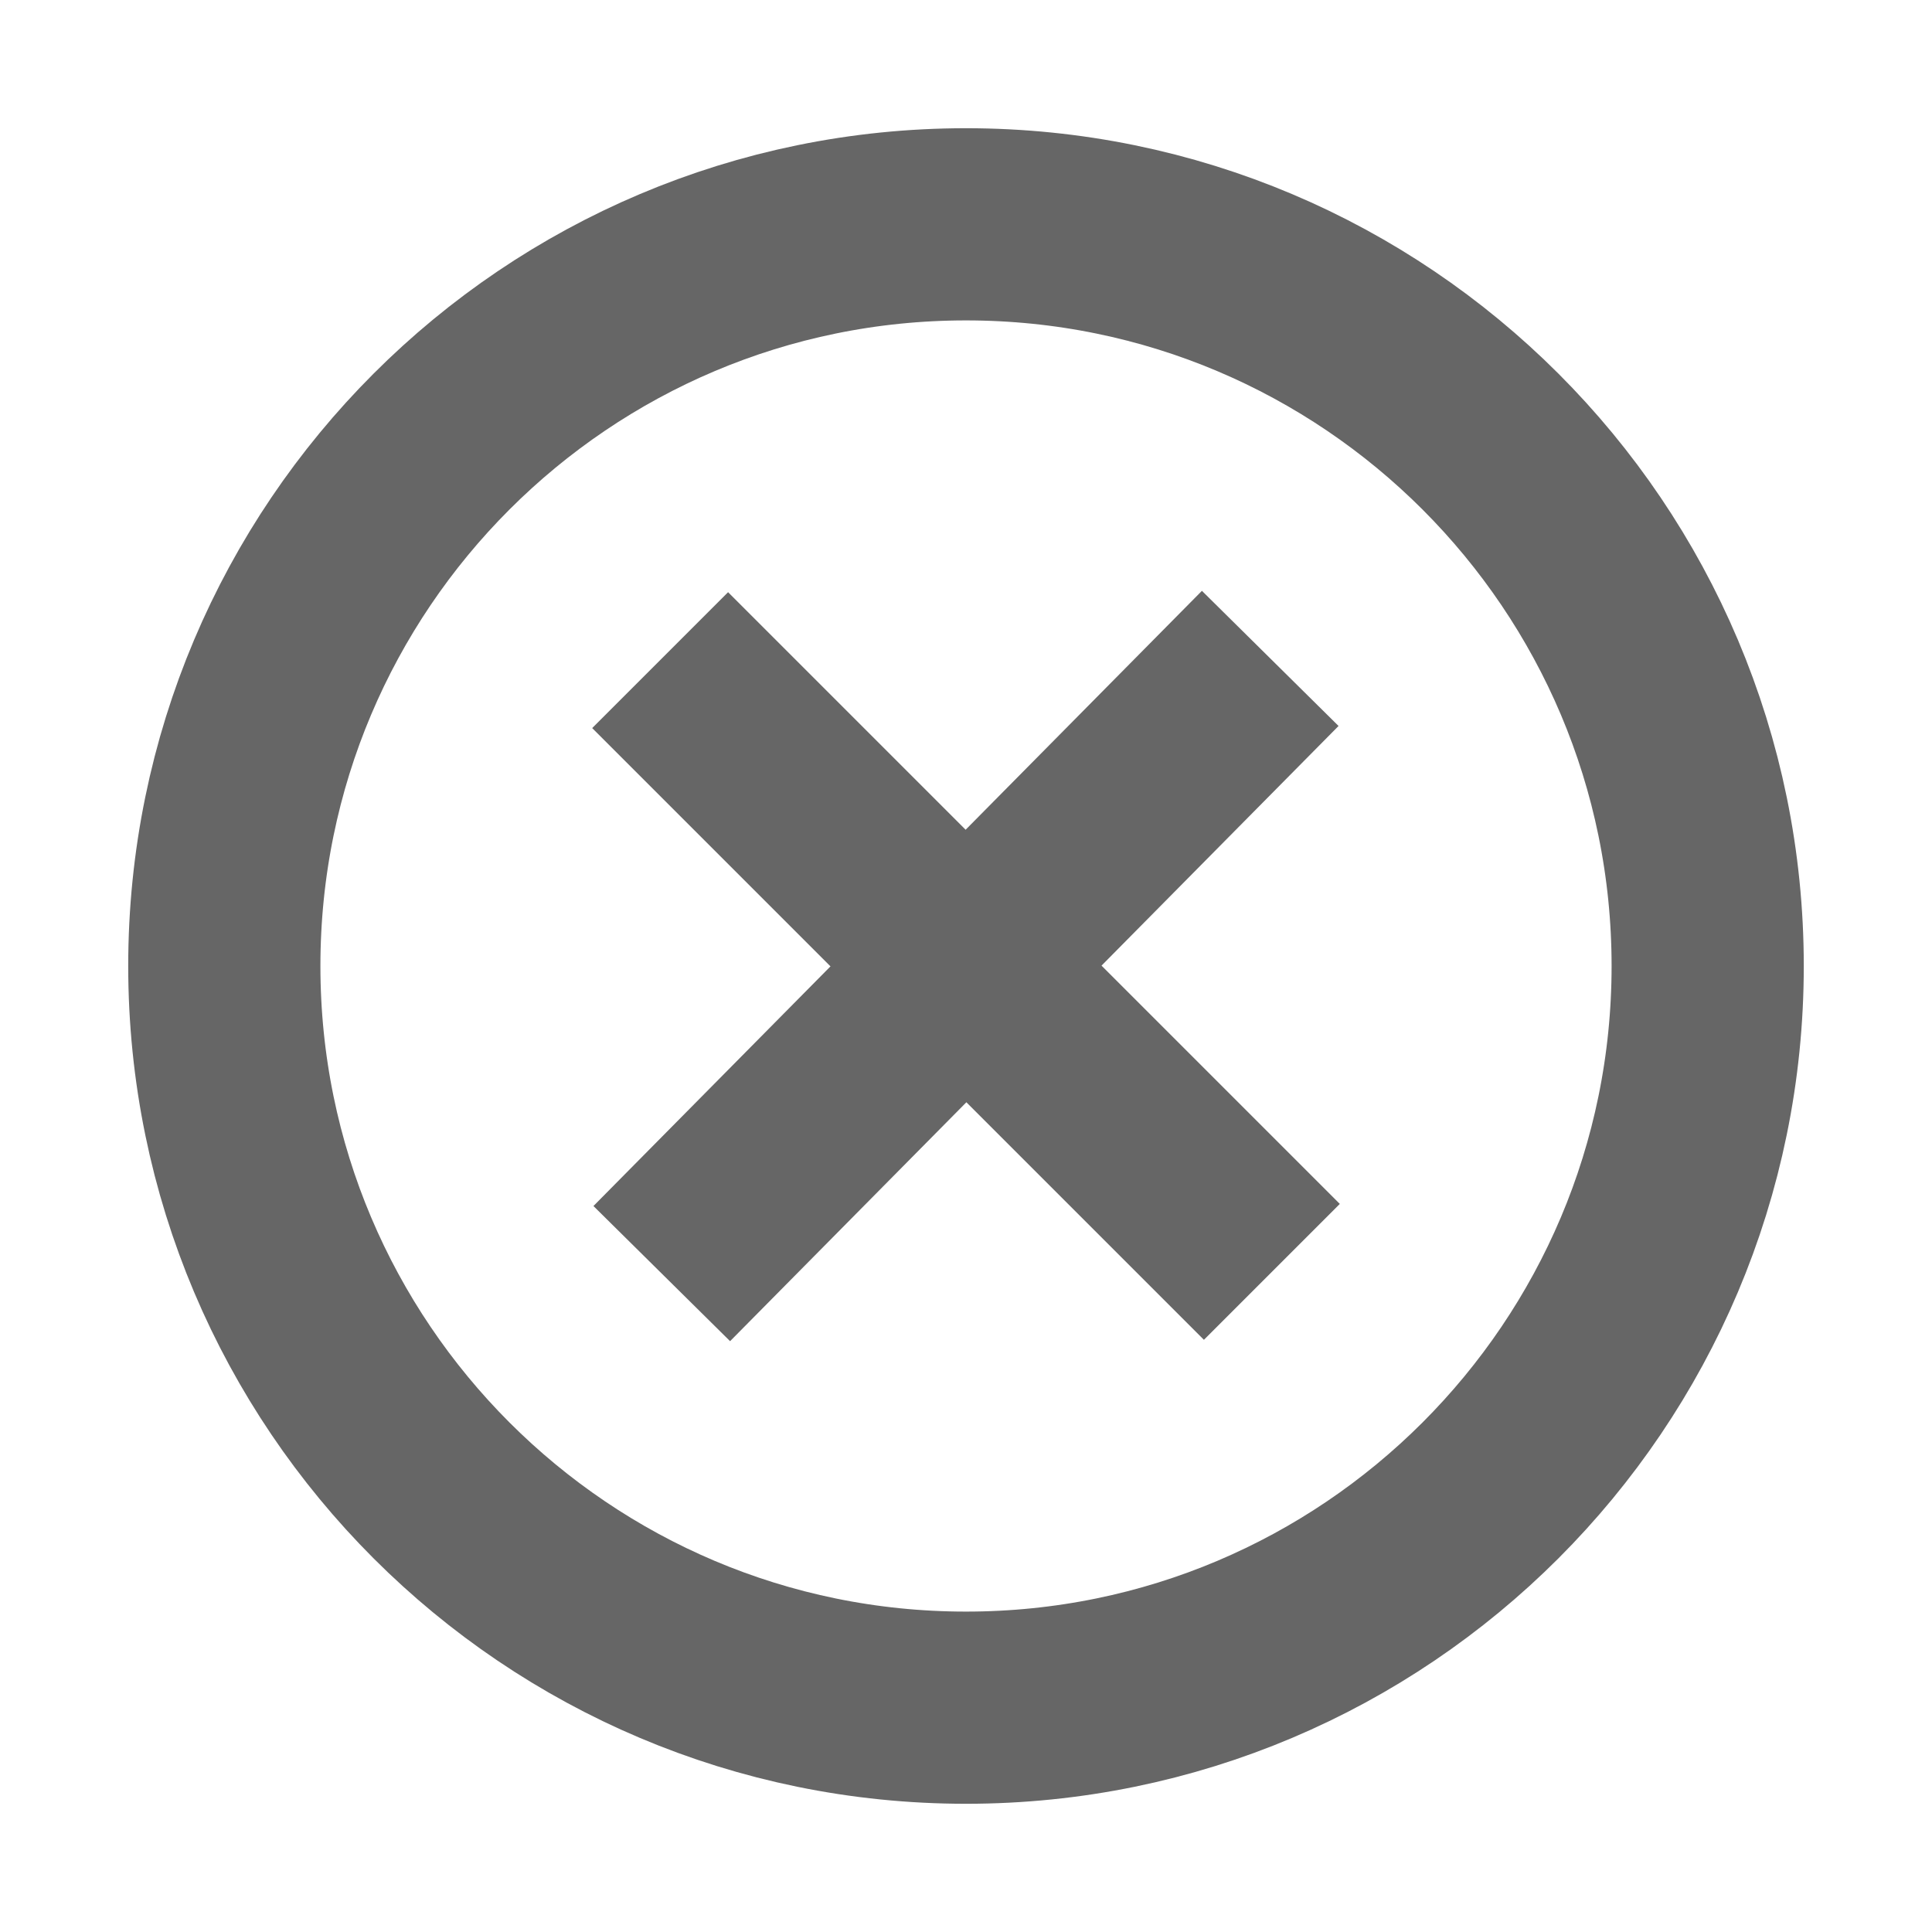
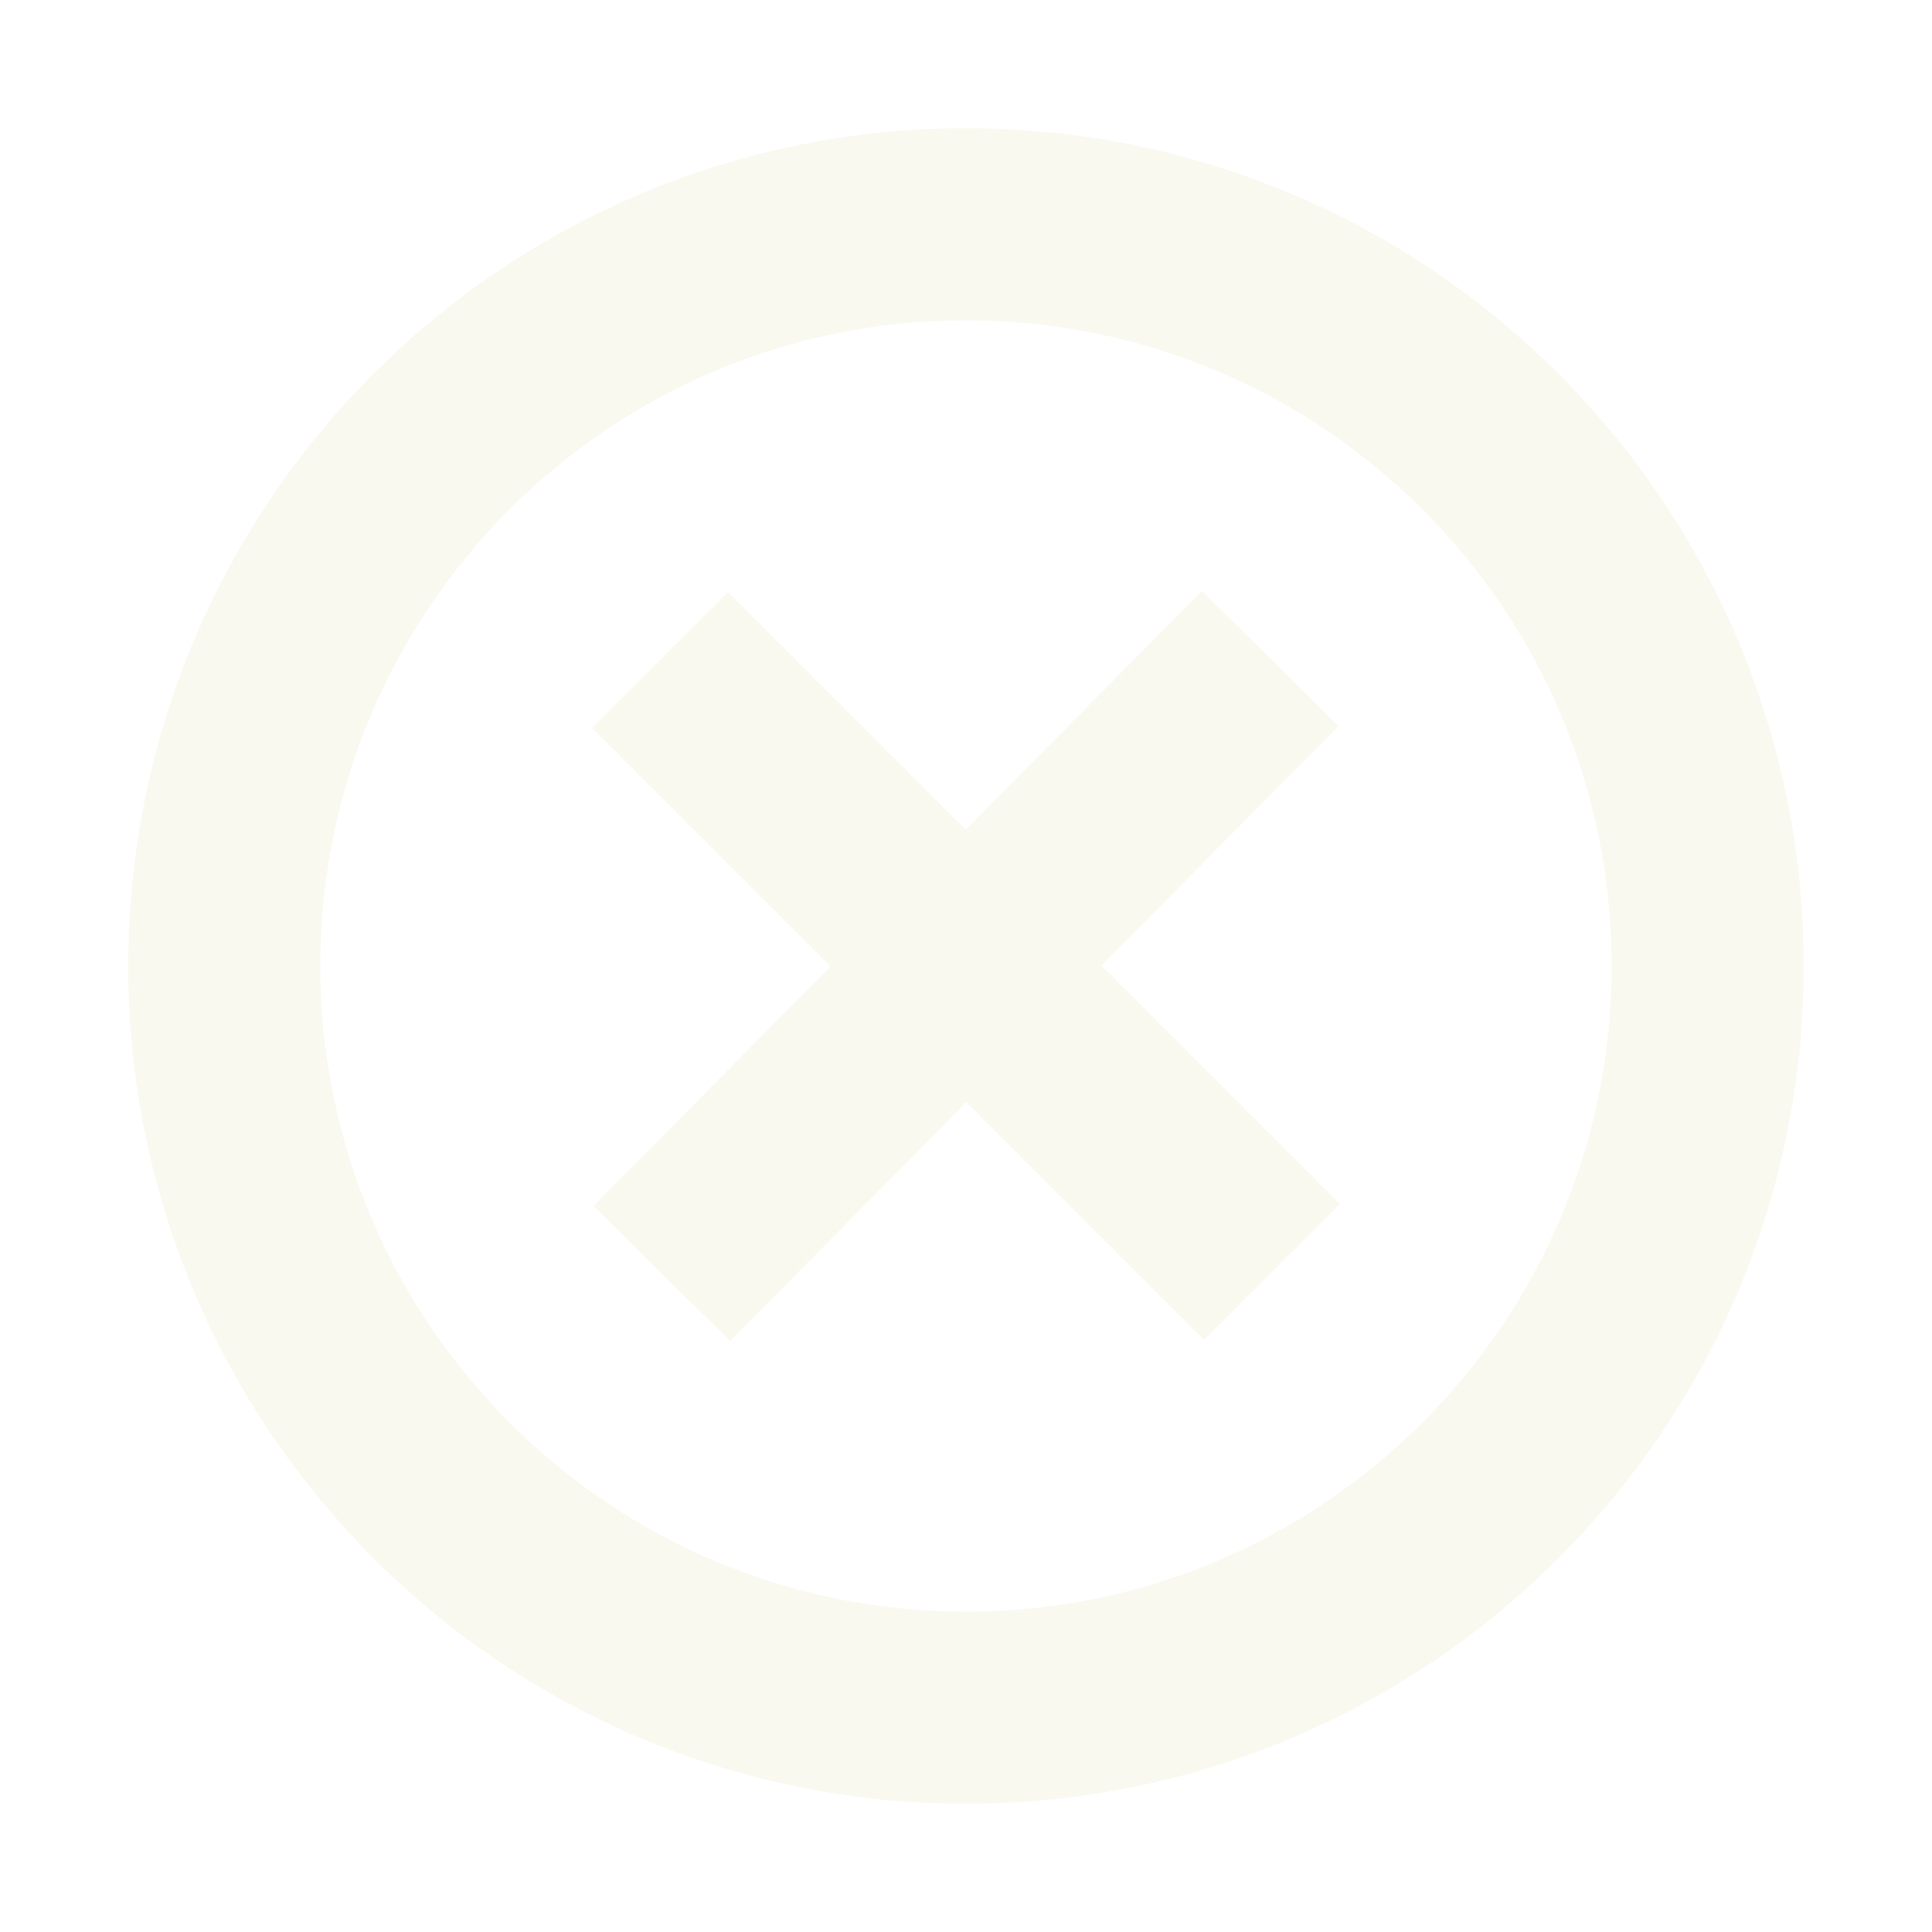
<svg xmlns="http://www.w3.org/2000/svg" viewBox="0 0 19 19" height="19" width="19" id="svg834" version="1.1">
  <defs id="defs838" />
-   <g style="display:inline" id="layer1">
-     <g style="display:inline;fill:none;stroke:#666666" id="g907">
-       <circle style="display:inline;opacity:1;fill:none;fill-opacity:1;fill-rule:nonzero;stroke:#666666;stroke-width:1.89;stroke-linecap:square;stroke-linejoin:miter;stroke-miterlimit:4;stroke-dasharray:none;stroke-opacity:1" id="path875" cx="9.5" cy="9.5" r="7.294" />
-       <path style="fill:none;fill-rule:evenodd;stroke:#666666;stroke-width:1.89;stroke-linecap:butt;stroke-linejoin:miter;stroke-opacity:1" d="M 6.508,12.525 12.492,6.475" id="path881-3" />
-       <path style="fill:none;fill-rule:evenodd;stroke:#666666;stroke-width:1.89;stroke-linecap:butt;stroke-linejoin:miter;stroke-opacity:1" d="M 6.492,6.492 12.508,12.508" id="path881" />
-     </g>
-   </g>
+   <circle style="display:inline;opacity:1;fill:none;fill-opacity:1;fill-rule:nonzero;stroke:#faf9f0;stroke-width:1.89;stroke-linecap:square;stroke-linejoin:miter;stroke-miterlimit:4;stroke-dasharray:none;stroke-opacity:1" id="path875" cx="9.5" cy="9.5" r="7.294" />
+   <path style="fill:none;fill-rule:evenodd;stroke:#faf9f0;stroke-width:1.89;stroke-linecap:butt;stroke-linejoin:miter;stroke-opacity:1;fill-opacity:1" d="M 6.508,12.525 12.492,6.475" id="path881-3" />
+   <path style="fill:none;fill-rule:evenodd;stroke:#faf9f0;stroke-width:1.89;stroke-linecap:butt;stroke-linejoin:miter;stroke-opacity:1;fill-opacity:1" d="M 6.492,6.492 12.508,12.508" id="path881" />
</svg>
